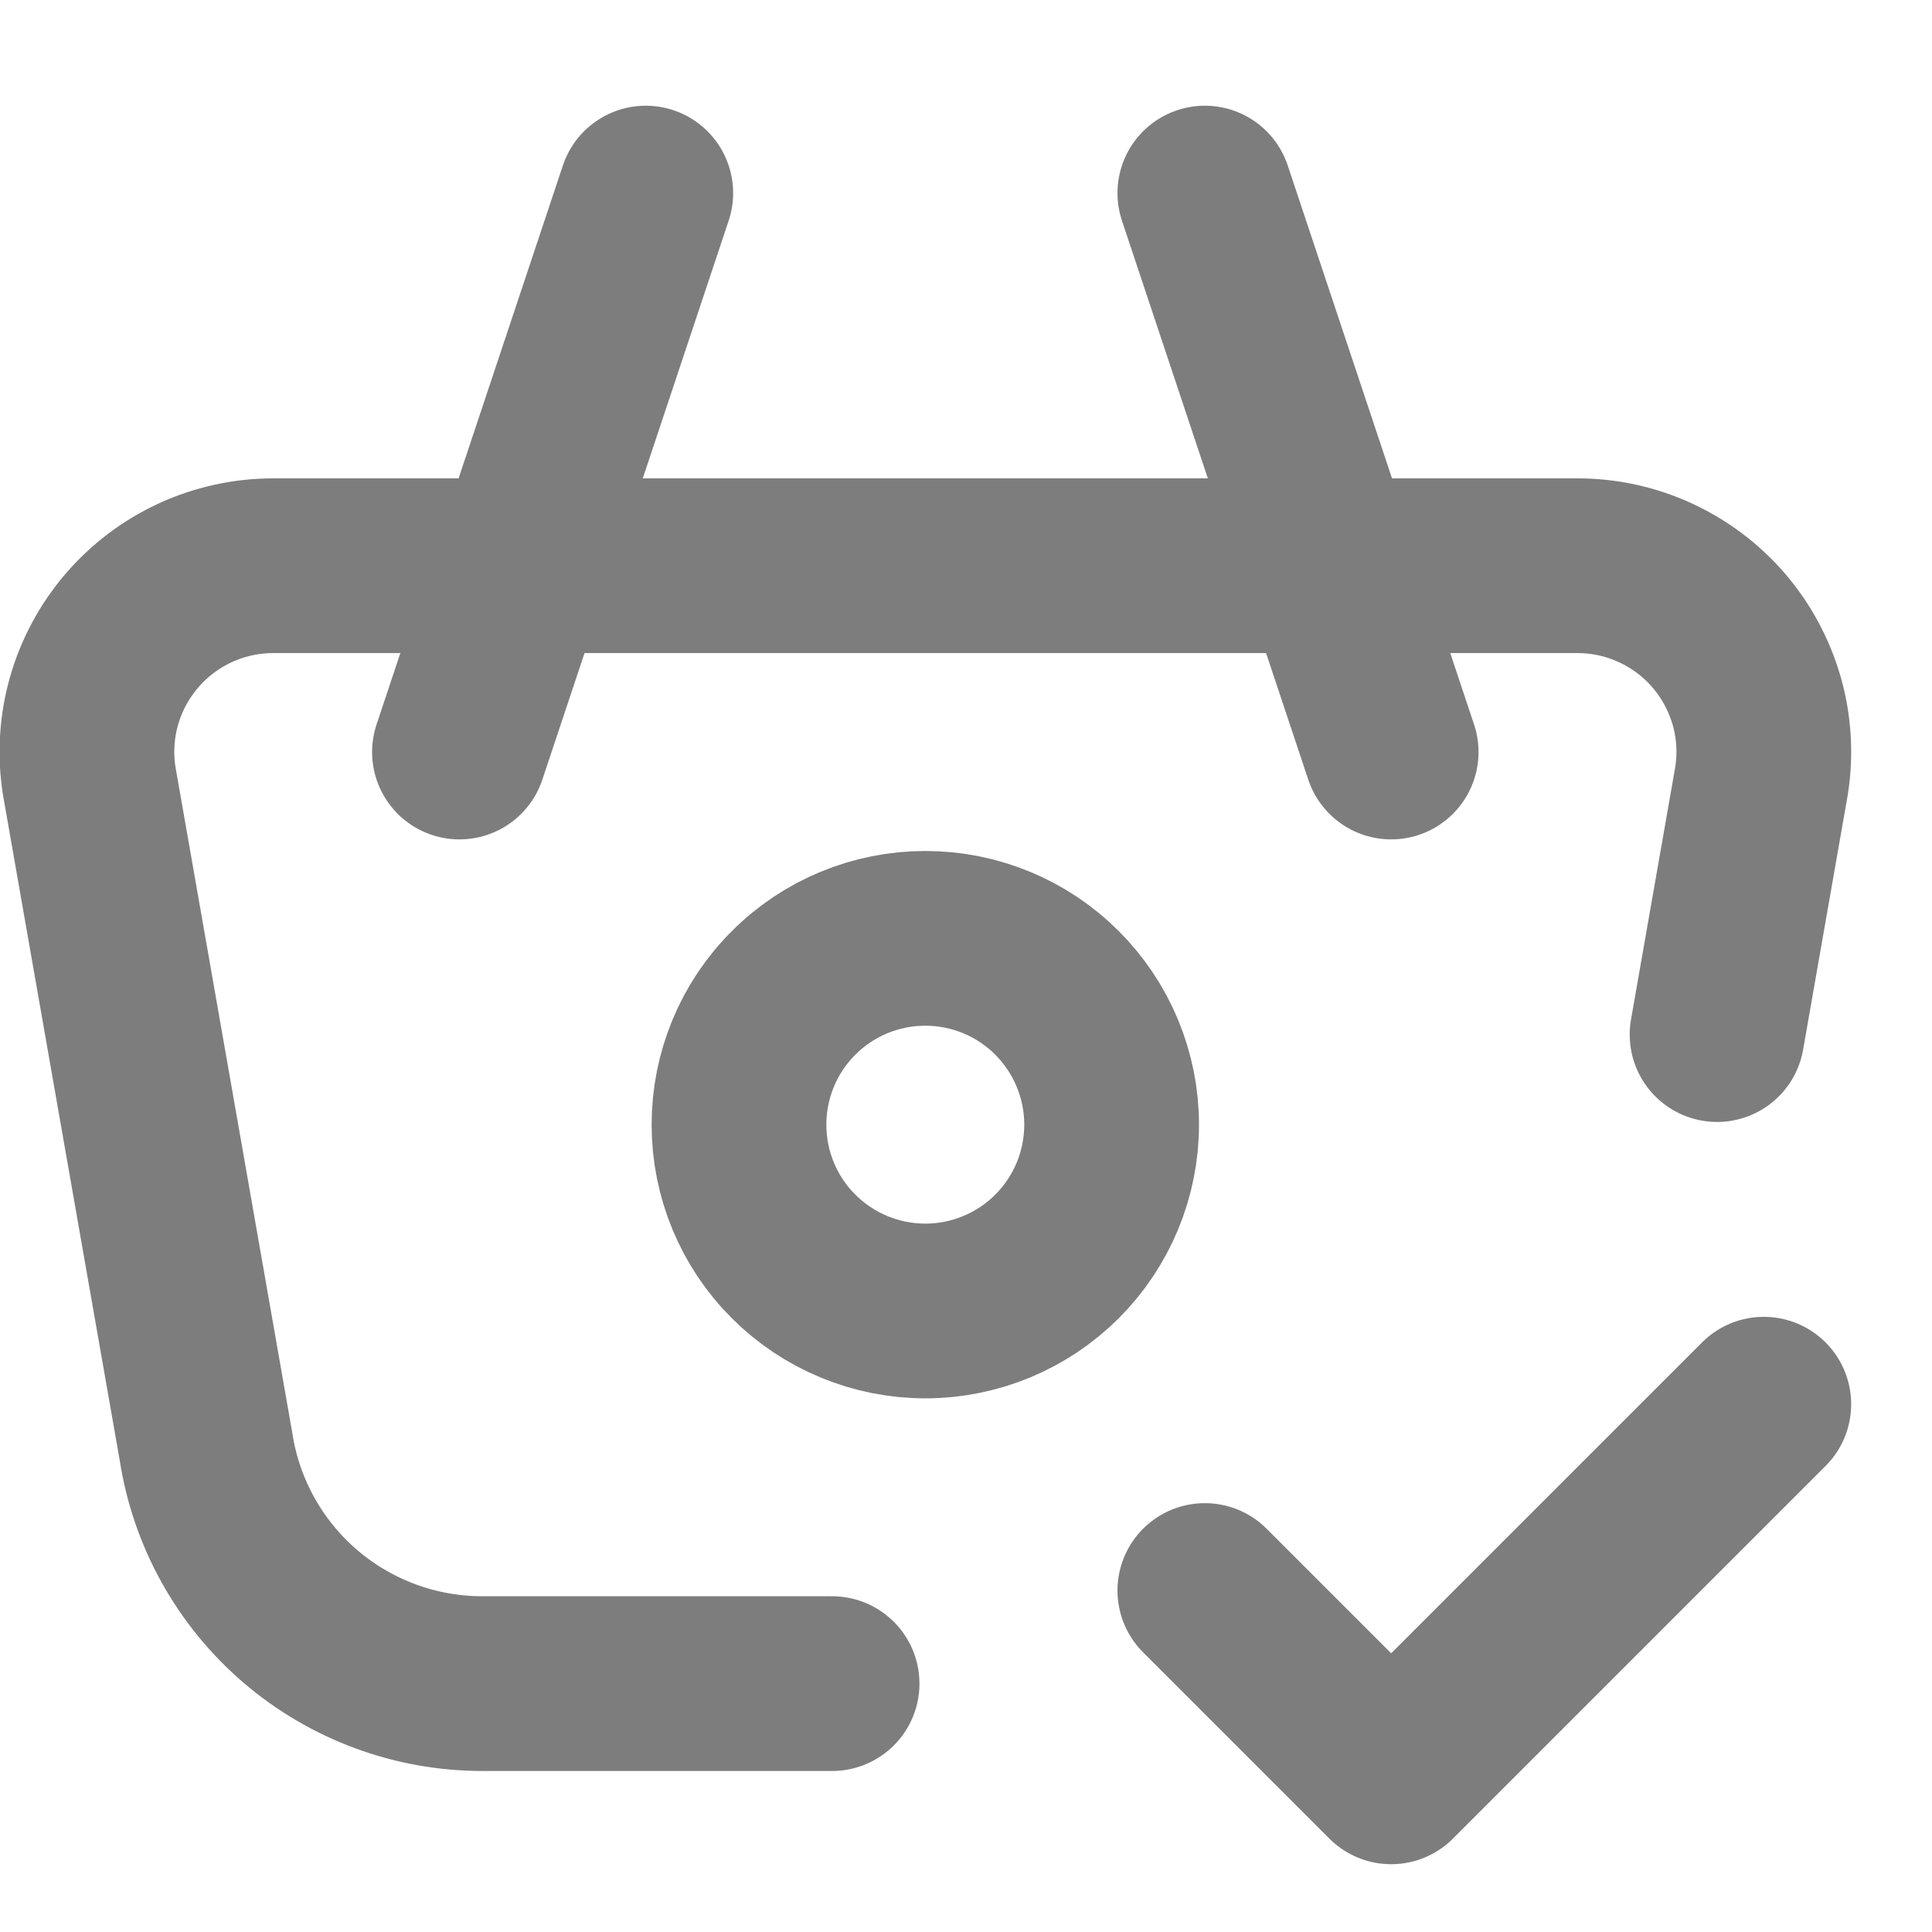
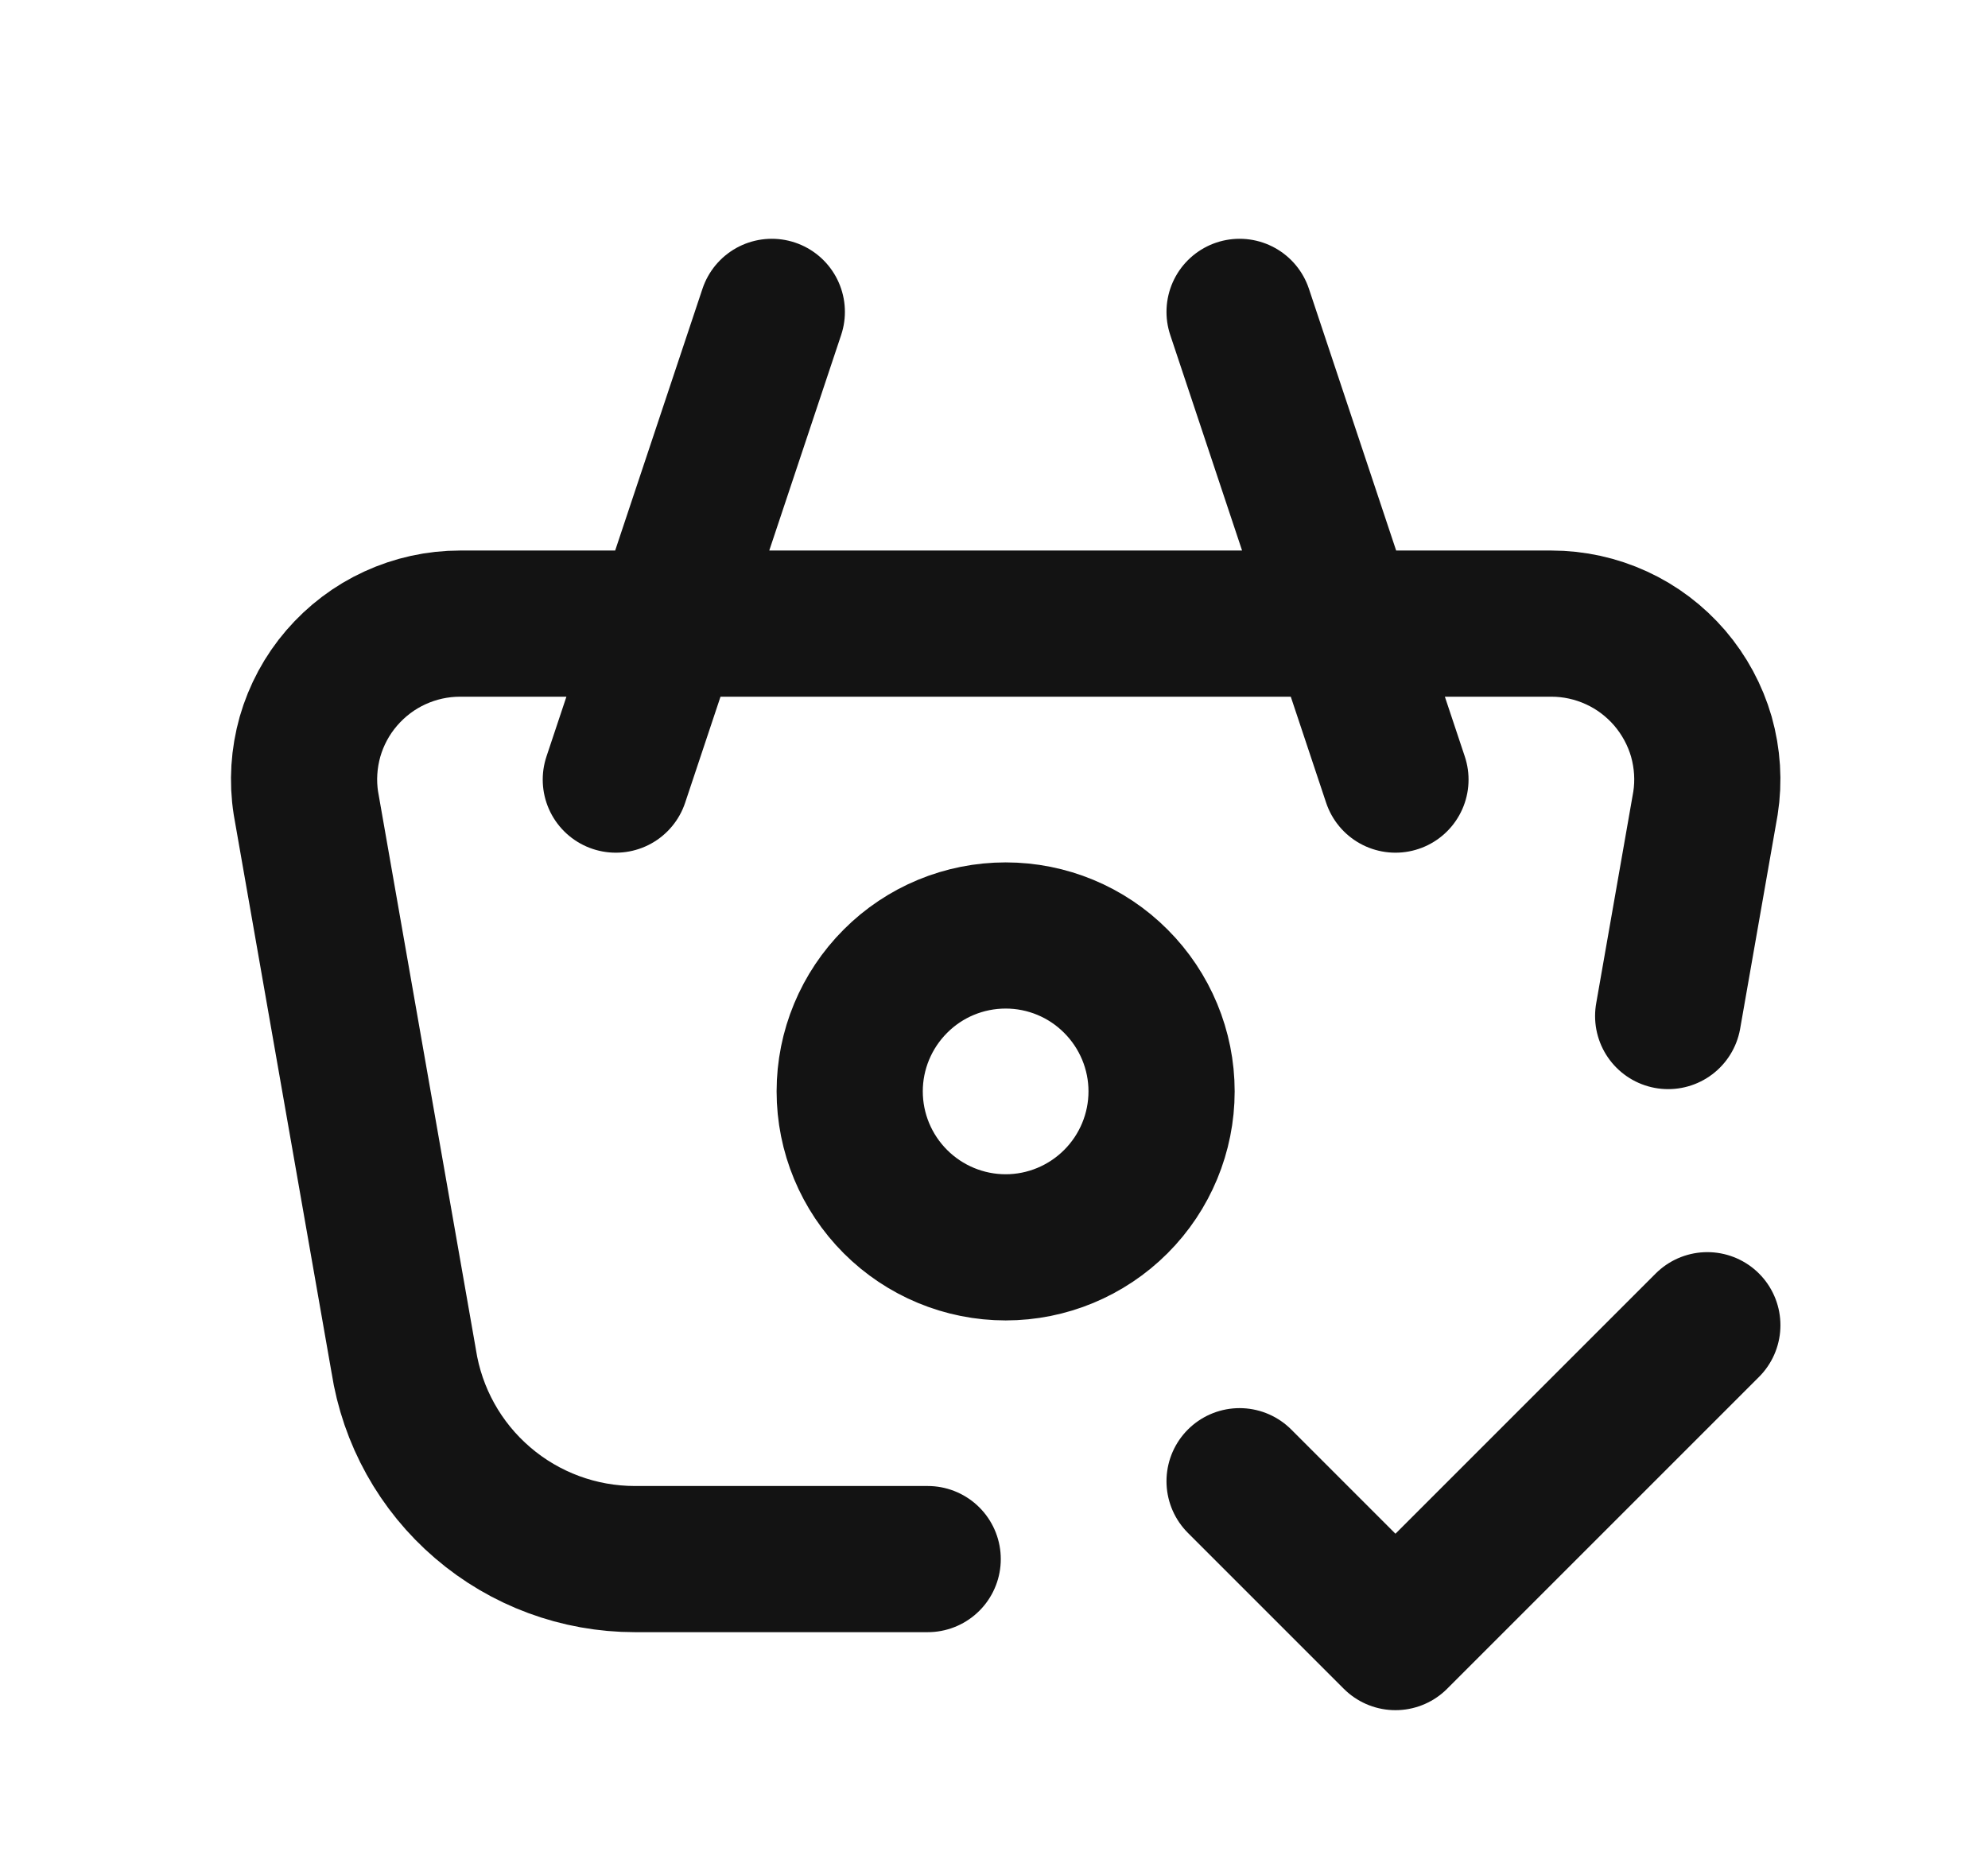
- <svg xmlns="http://www.w3.org/2000/svg" width="16" height="16" viewBox="0 0 16 16" fill="none">
-   <path d="M11.521 6.228L9.978 1.599M3.805 6.228L5.348 1.599M6.891 13.943H3.994C3.441 13.943 2.906 13.745 2.486 13.385C2.067 13.025 1.79 12.527 1.706 11.98L0.738 6.462C0.704 6.242 0.718 6.018 0.779 5.804C0.84 5.59 0.947 5.392 1.092 5.223C1.237 5.054 1.416 4.919 1.618 4.826C1.821 4.733 2.041 4.685 2.263 4.685H13.064C13.286 4.685 13.506 4.733 13.708 4.826C13.91 4.919 14.09 5.054 14.235 5.223C14.38 5.392 14.486 5.59 14.548 5.804C14.609 6.018 14.623 6.242 14.589 6.462L14.22 8.568M9.978 13.172L11.521 14.715L14.607 11.629M6.12 9.314C6.12 9.723 6.282 10.116 6.572 10.405C6.861 10.694 7.254 10.857 7.663 10.857C8.072 10.857 8.465 10.694 8.754 10.405C9.043 10.116 9.206 9.723 9.206 9.314C9.206 8.905 9.043 8.512 8.754 8.223C8.465 7.933 8.072 7.771 7.663 7.771C7.254 7.771 6.861 7.933 6.572 8.223C6.282 8.512 6.12 8.905 6.12 9.314Z" stroke="#7D7D7D" stroke-width="1.447" stroke-linecap="round" stroke-linejoin="round" />
+ <svg xmlns="http://www.w3.org/2000/svg" width="17" height="16" viewBox="0 0 17 16" fill="none">
+   <path d="M11.933 6.667L10.6 2.667M5.266 6.667L6.6 2.667M7.933 13.333H5.429C4.951 13.333 4.489 13.162 4.127 12.851C3.764 12.54 3.525 12.11 3.452 11.637L2.616 6.869C2.586 6.679 2.599 6.485 2.651 6.3C2.704 6.116 2.796 5.944 2.922 5.798C3.047 5.653 3.202 5.535 3.377 5.455C3.551 5.375 3.741 5.333 3.934 5.333H13.266C13.459 5.333 13.649 5.375 13.823 5.455C13.998 5.535 14.153 5.653 14.278 5.798C14.403 5.944 14.496 6.116 14.549 6.3C14.601 6.485 14.614 6.679 14.584 6.869L14.265 8.689M10.6 12.667L11.933 14L14.6 11.333M7.266 9.333C7.266 9.687 7.407 10.026 7.657 10.276C7.907 10.526 8.246 10.667 8.6 10.667C8.953 10.667 9.292 10.526 9.542 10.276C9.792 10.026 9.933 9.687 9.933 9.333C9.933 8.98 9.792 8.641 9.542 8.391C9.292 8.14 8.953 8 8.6 8C8.246 8 7.907 8.14 7.657 8.391C7.407 8.641 7.266 8.98 7.266 9.333Z" stroke="#131313" stroke-width="1.25" stroke-linecap="round" stroke-linejoin="round" />
</svg>
